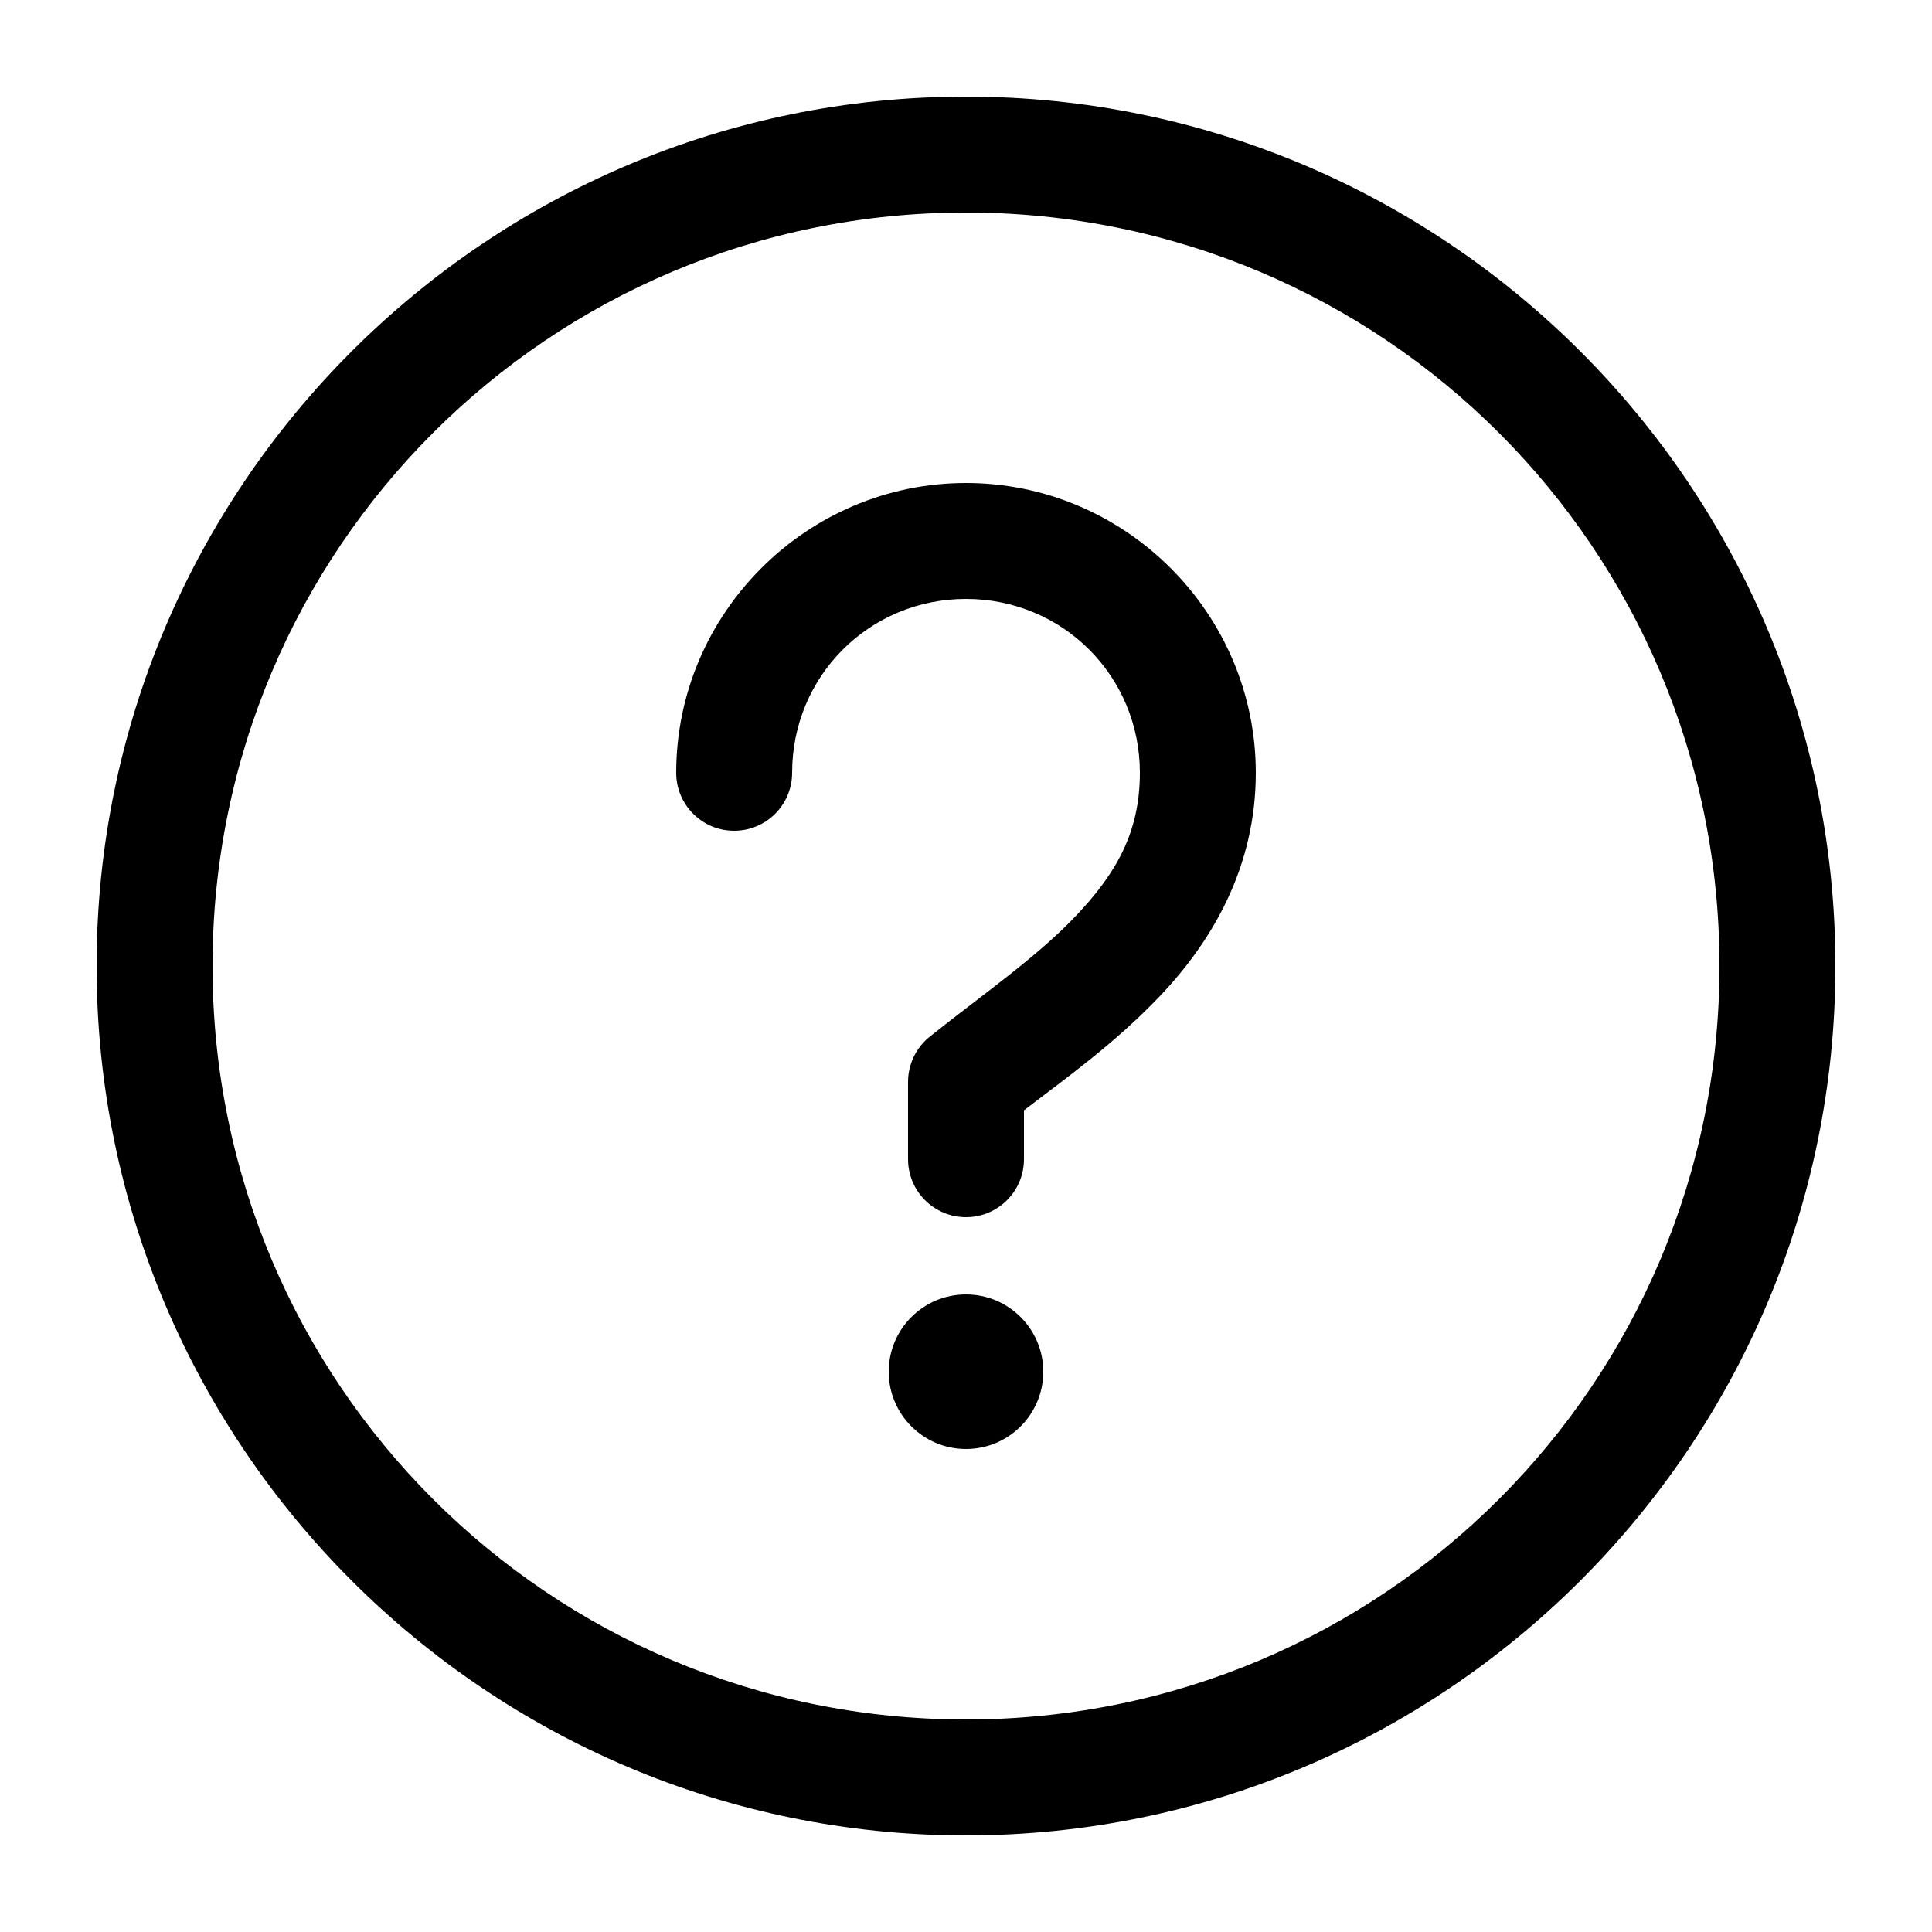
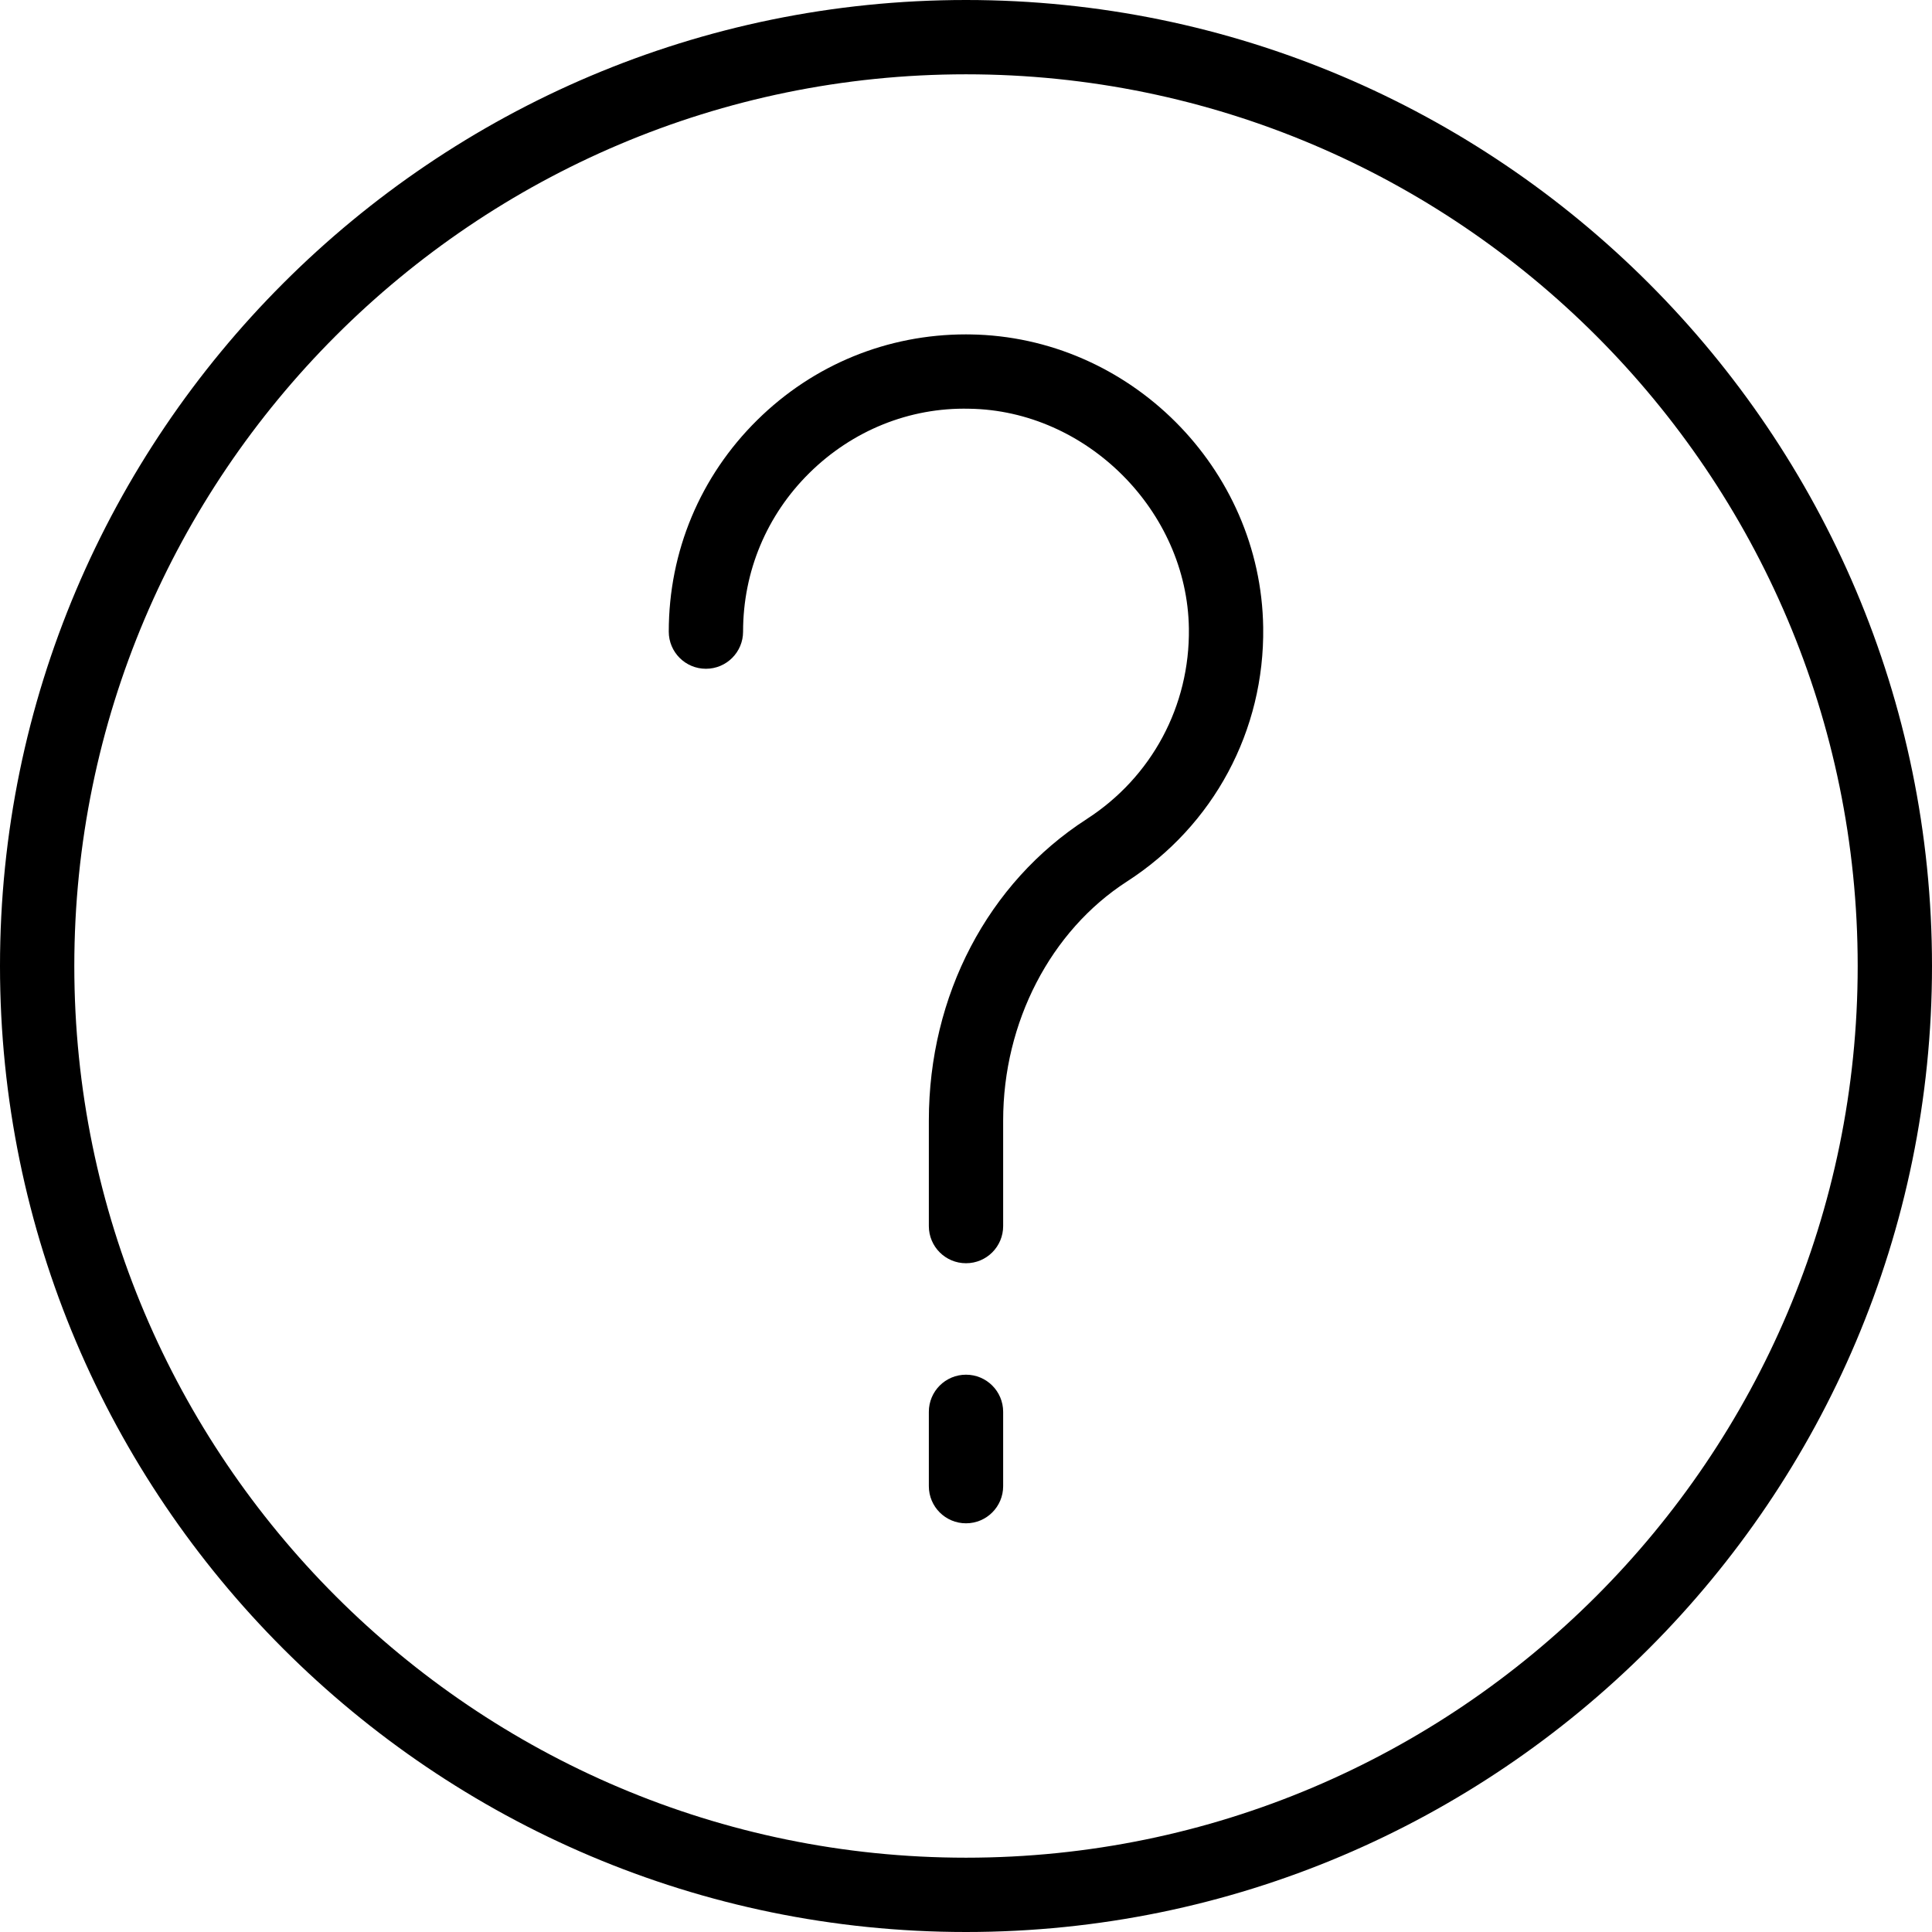
- <svg xmlns="http://www.w3.org/2000/svg" version="1.1" x="0px" y="0px" viewBox="0 0 100 100">
-   <g transform="translate(0,-952.3622)">
-     <path style="font-size:medium;font-style:normal;font-variant:normal;font-weight:normal;font-stretch:normal;text-indent:0;text-align:start;text-decoration:none;line-height:normal;letter-spacing:normal;word-spacing:normal;text-transform:none;direction:ltr;block-progression:tb;writing-mode:lr-tb;text-anchor:start;baseline-shift:baseline;opacity:1;color:#000000;fill:#000000;fill-opacity:1;stroke:none;stroke-width:5;marker:none;visibility:visible;display:inline;overflow:visible;enable-background:accumulate;font-family:Sans;-inkscape-font-specification:Sans" d="M 50 5 C 25.183 5 5 25.183 5 50 C 5 74.817 25.183 95 50 95 C 74.817 95 95 74.817 95 50 C 95 25.183 74.817 5 50 5 z M 50 11 C 71.575 11 89 28.425 89 50 C 89 71.575 71.575 89 50 89 C 28.425 89 11 71.575 11 50 C 11 28.425 28.425 11 50 11 z M 50 25 C 41.751 25 35 31.751 35 40 A 3 3 0 1 0 41 40 C 41 34.994 44.994 31 50 31 C 55.006 31 59 34.994 59 40 C 59 43.113 57.745 45.238 55.688 47.406 C 53.63 49.574 50.776 51.536 48.125 53.656 A 3 3 0 0 0 47 56 L 47 60 A 3 3 0 1 0 53 60 L 53 57.469 C 55.186 55.8 57.753 53.965 60.062 51.531 C 62.755 48.694 65 44.867 65 40 C 65 31.751 58.249 25 50 25 z M 50 67 C 47.791 67 46 68.791 46 71 C 46 73.209 47.791 75 50 75 C 52.209 75 54 73.209 54 71 C 54 68.791 52.209 67 50 67 z " transform="translate(0,952.3622)" />
+ <svg xmlns="http://www.w3.org/2000/svg" version="1.1" id="Capa_1" x="0px" y="0px" viewBox="0 0 52 52" style="enable-background:new 0 0 52 52;" xml:space="preserve">
+   <g>
+     <path d="M26,0C11.663,0,0,11.663,0,26s11.663,26,26,26s26-11.663,26-26S40.337,0,26,0z M26,50C12.767,50,2,39.233,2,26   S12.767,2,26,2s24,10.767,24,24S39.233,50,26,50z" />
+     <path d="M26,37c-0.553,0-1,0.447-1,1v2c0,0.553,0.447,1,1,1s1-0.447,1-1v-2C27,37.447,26.553,37,26,37z" />
+     <path d="M26.113,9.001C26.075,9.001,26.037,9,25.998,9c-2.116,0-4.106,0.815-5.615,2.304C18.847,12.819,18,14.842,18,17   c0,0.553,0.447,1,1,1s1-0.447,1-1c0-1.618,0.635-3.136,1.787-4.272c1.153-1.137,2.688-1.765,4.299-1.727   c3.161,0.044,5.869,2.752,5.913,5.913c0.029,2.084-0.999,4.002-2.751,5.132C26.588,23.762,25,26.794,25,30.158V33   c0,0.553,0.447,1,1,1s1-0.447,1-1v-2.842c0-2.642,1.276-5.105,3.332-6.432c2.335-1.506,3.706-4.063,3.667-6.84   C33.939,12.599,30.401,9.061,26.113,9.001z" />
  </g>
+   <g>
+ </g>
+   <g>
+ </g>
+   <g>
+ </g>
+   <g>
+ </g>
+   <g>
+ </g>
+   <g>
+ </g>
+   <g>
+ </g>
+   <g>
+ </g>
+   <g>
+ </g>
+   <g>
+ </g>
+   <g>
+ </g>
+   <g>
+ </g>
+   <g>
+ </g>
+   <g>
+ </g>
+   <g>
+ </g>
</svg>
